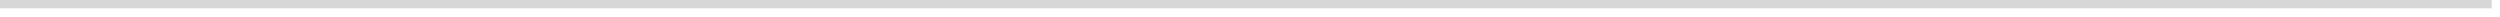
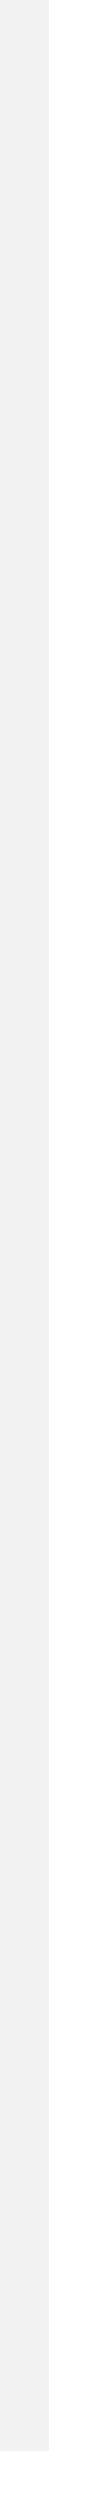
- <svg xmlns="http://www.w3.org/2000/svg" version="1.1" width="301px" height="2px">
-   <g transform="matrix(1 0 0 1 -470 -789 )">
-     <path d="M 470 789.5  L 770 789.5  " stroke-width="1" stroke="#d7d7d7" fill="none" />
+ <svg xmlns="http://www.w3.org/2000/svg" version="1.1" width="2px" height="51px">
+   <g transform="matrix(1 0 0 1 -1661 -1400 )">
+     <path d="M 1661.5 1400  L 1661.5 1450  " stroke-width="1" stroke="#f2f2f2" fill="none" />
  </g>
</svg>
